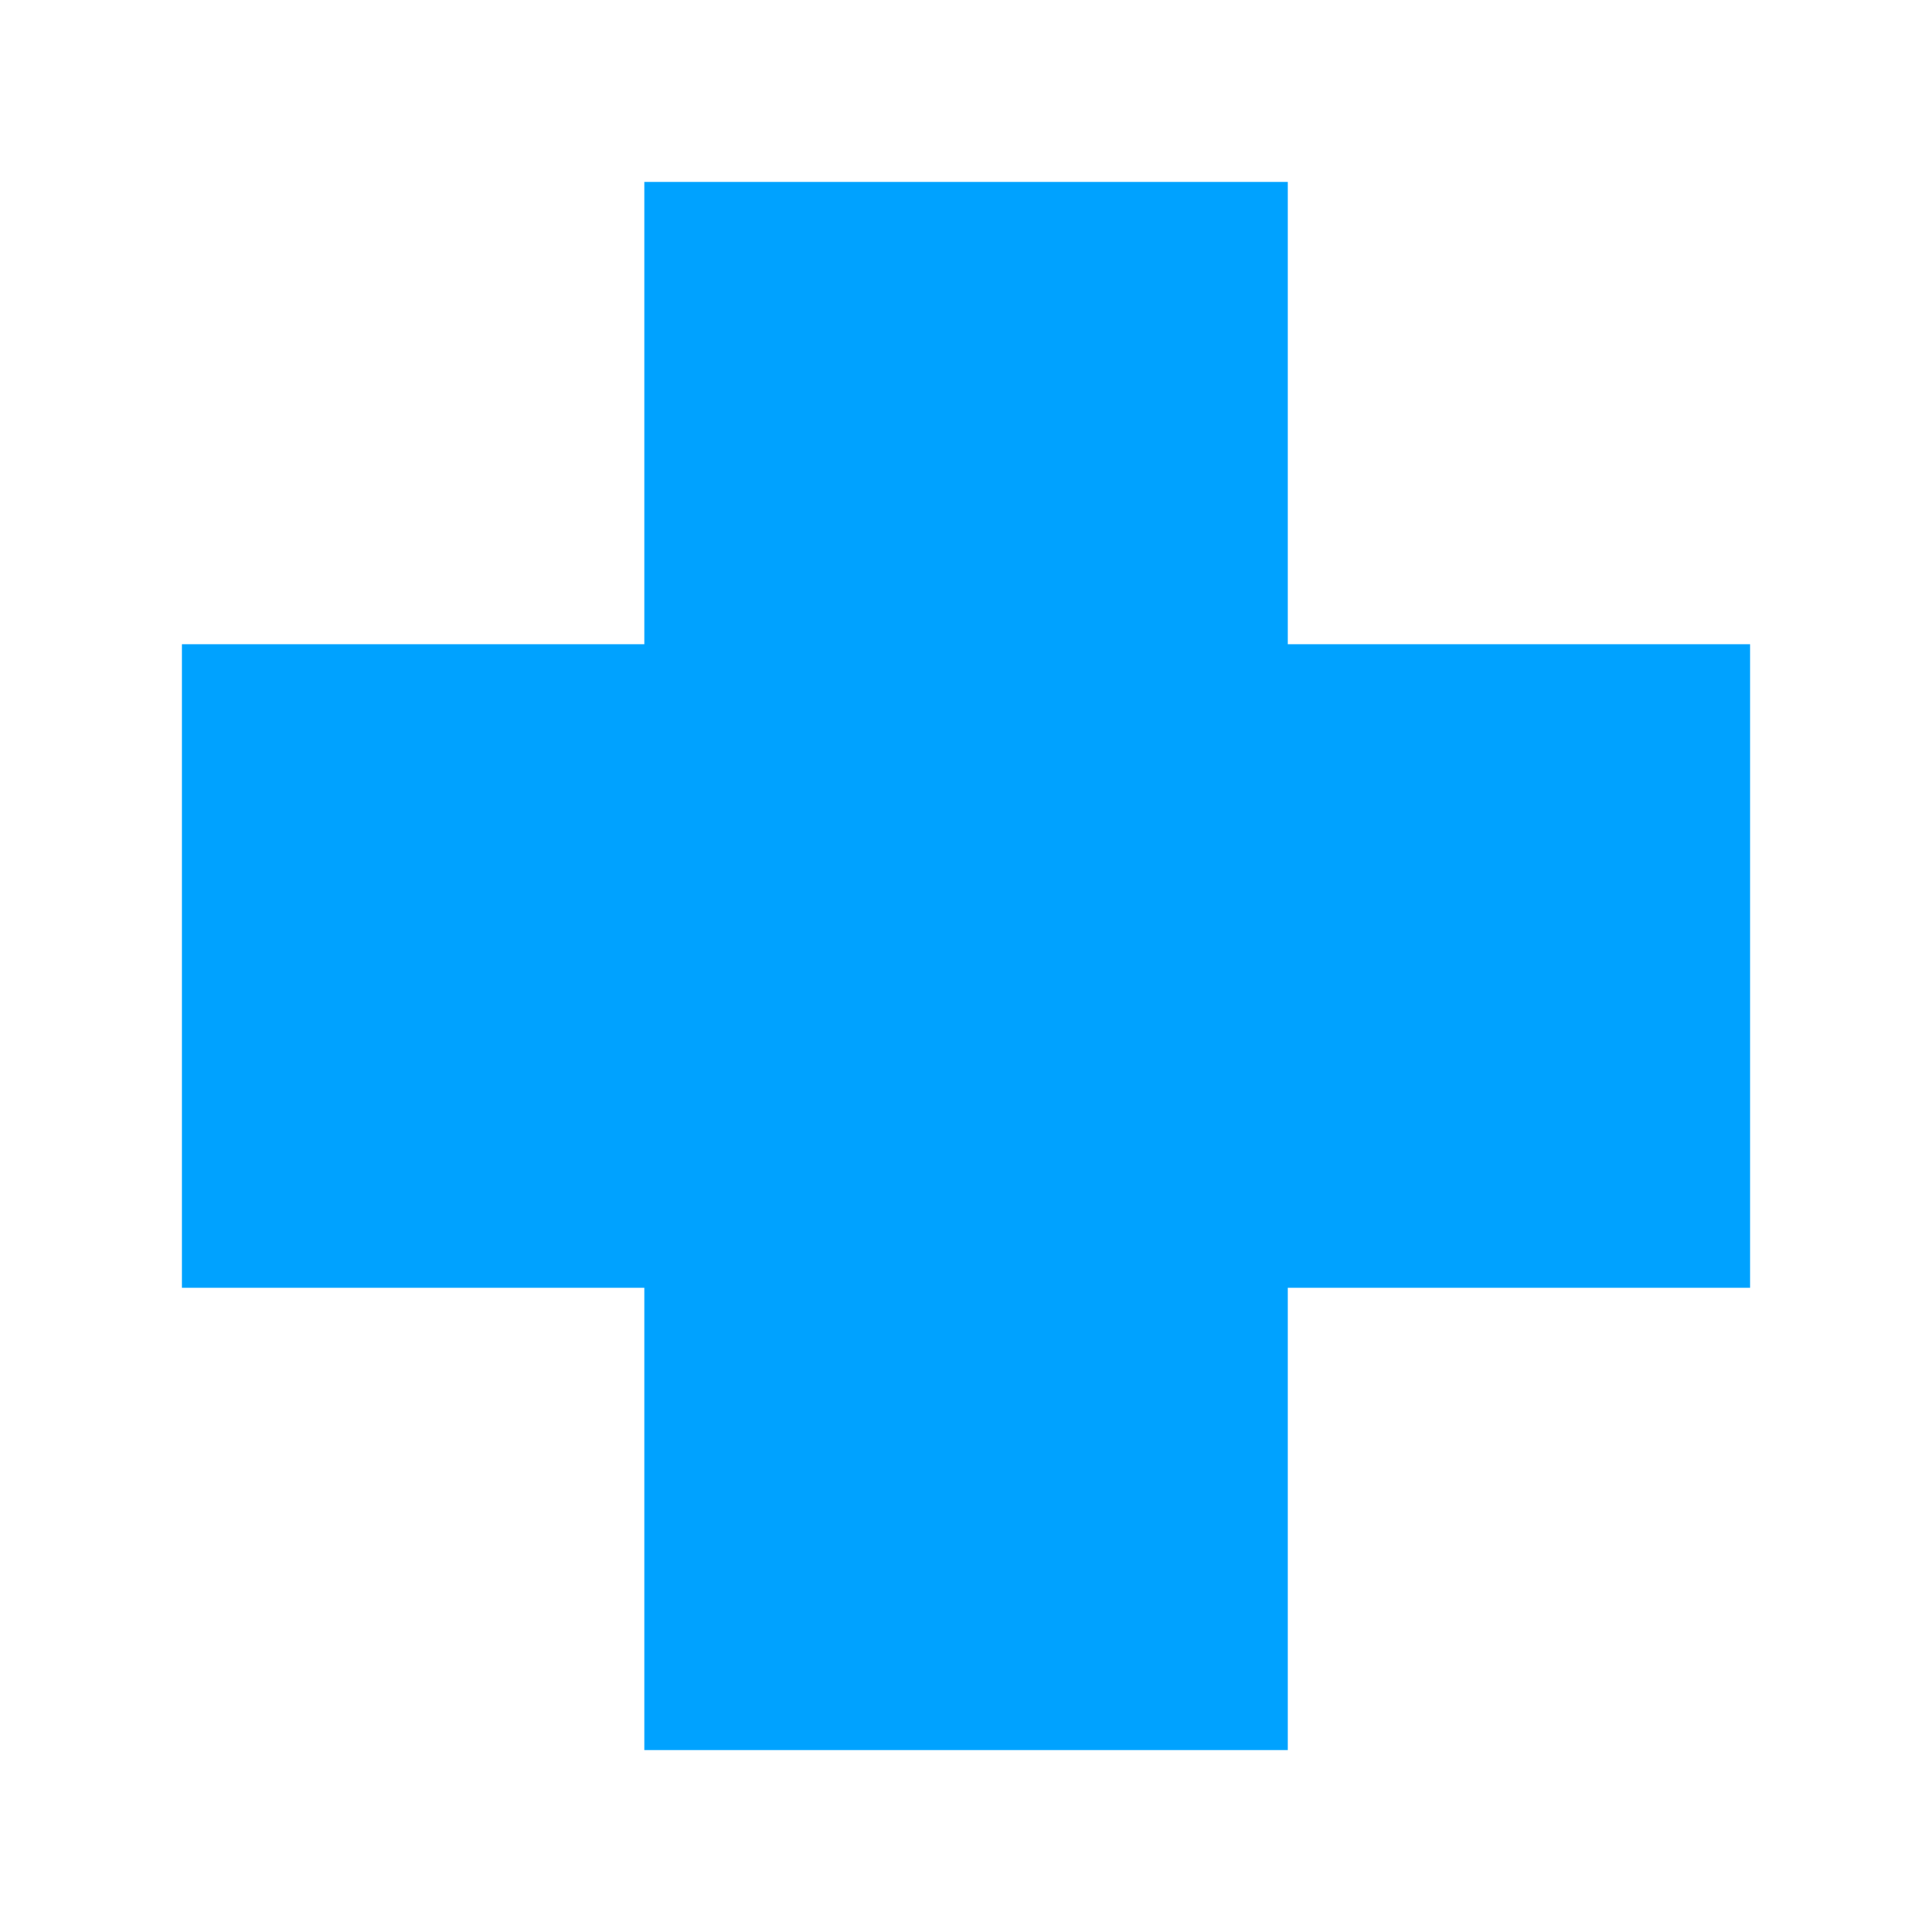
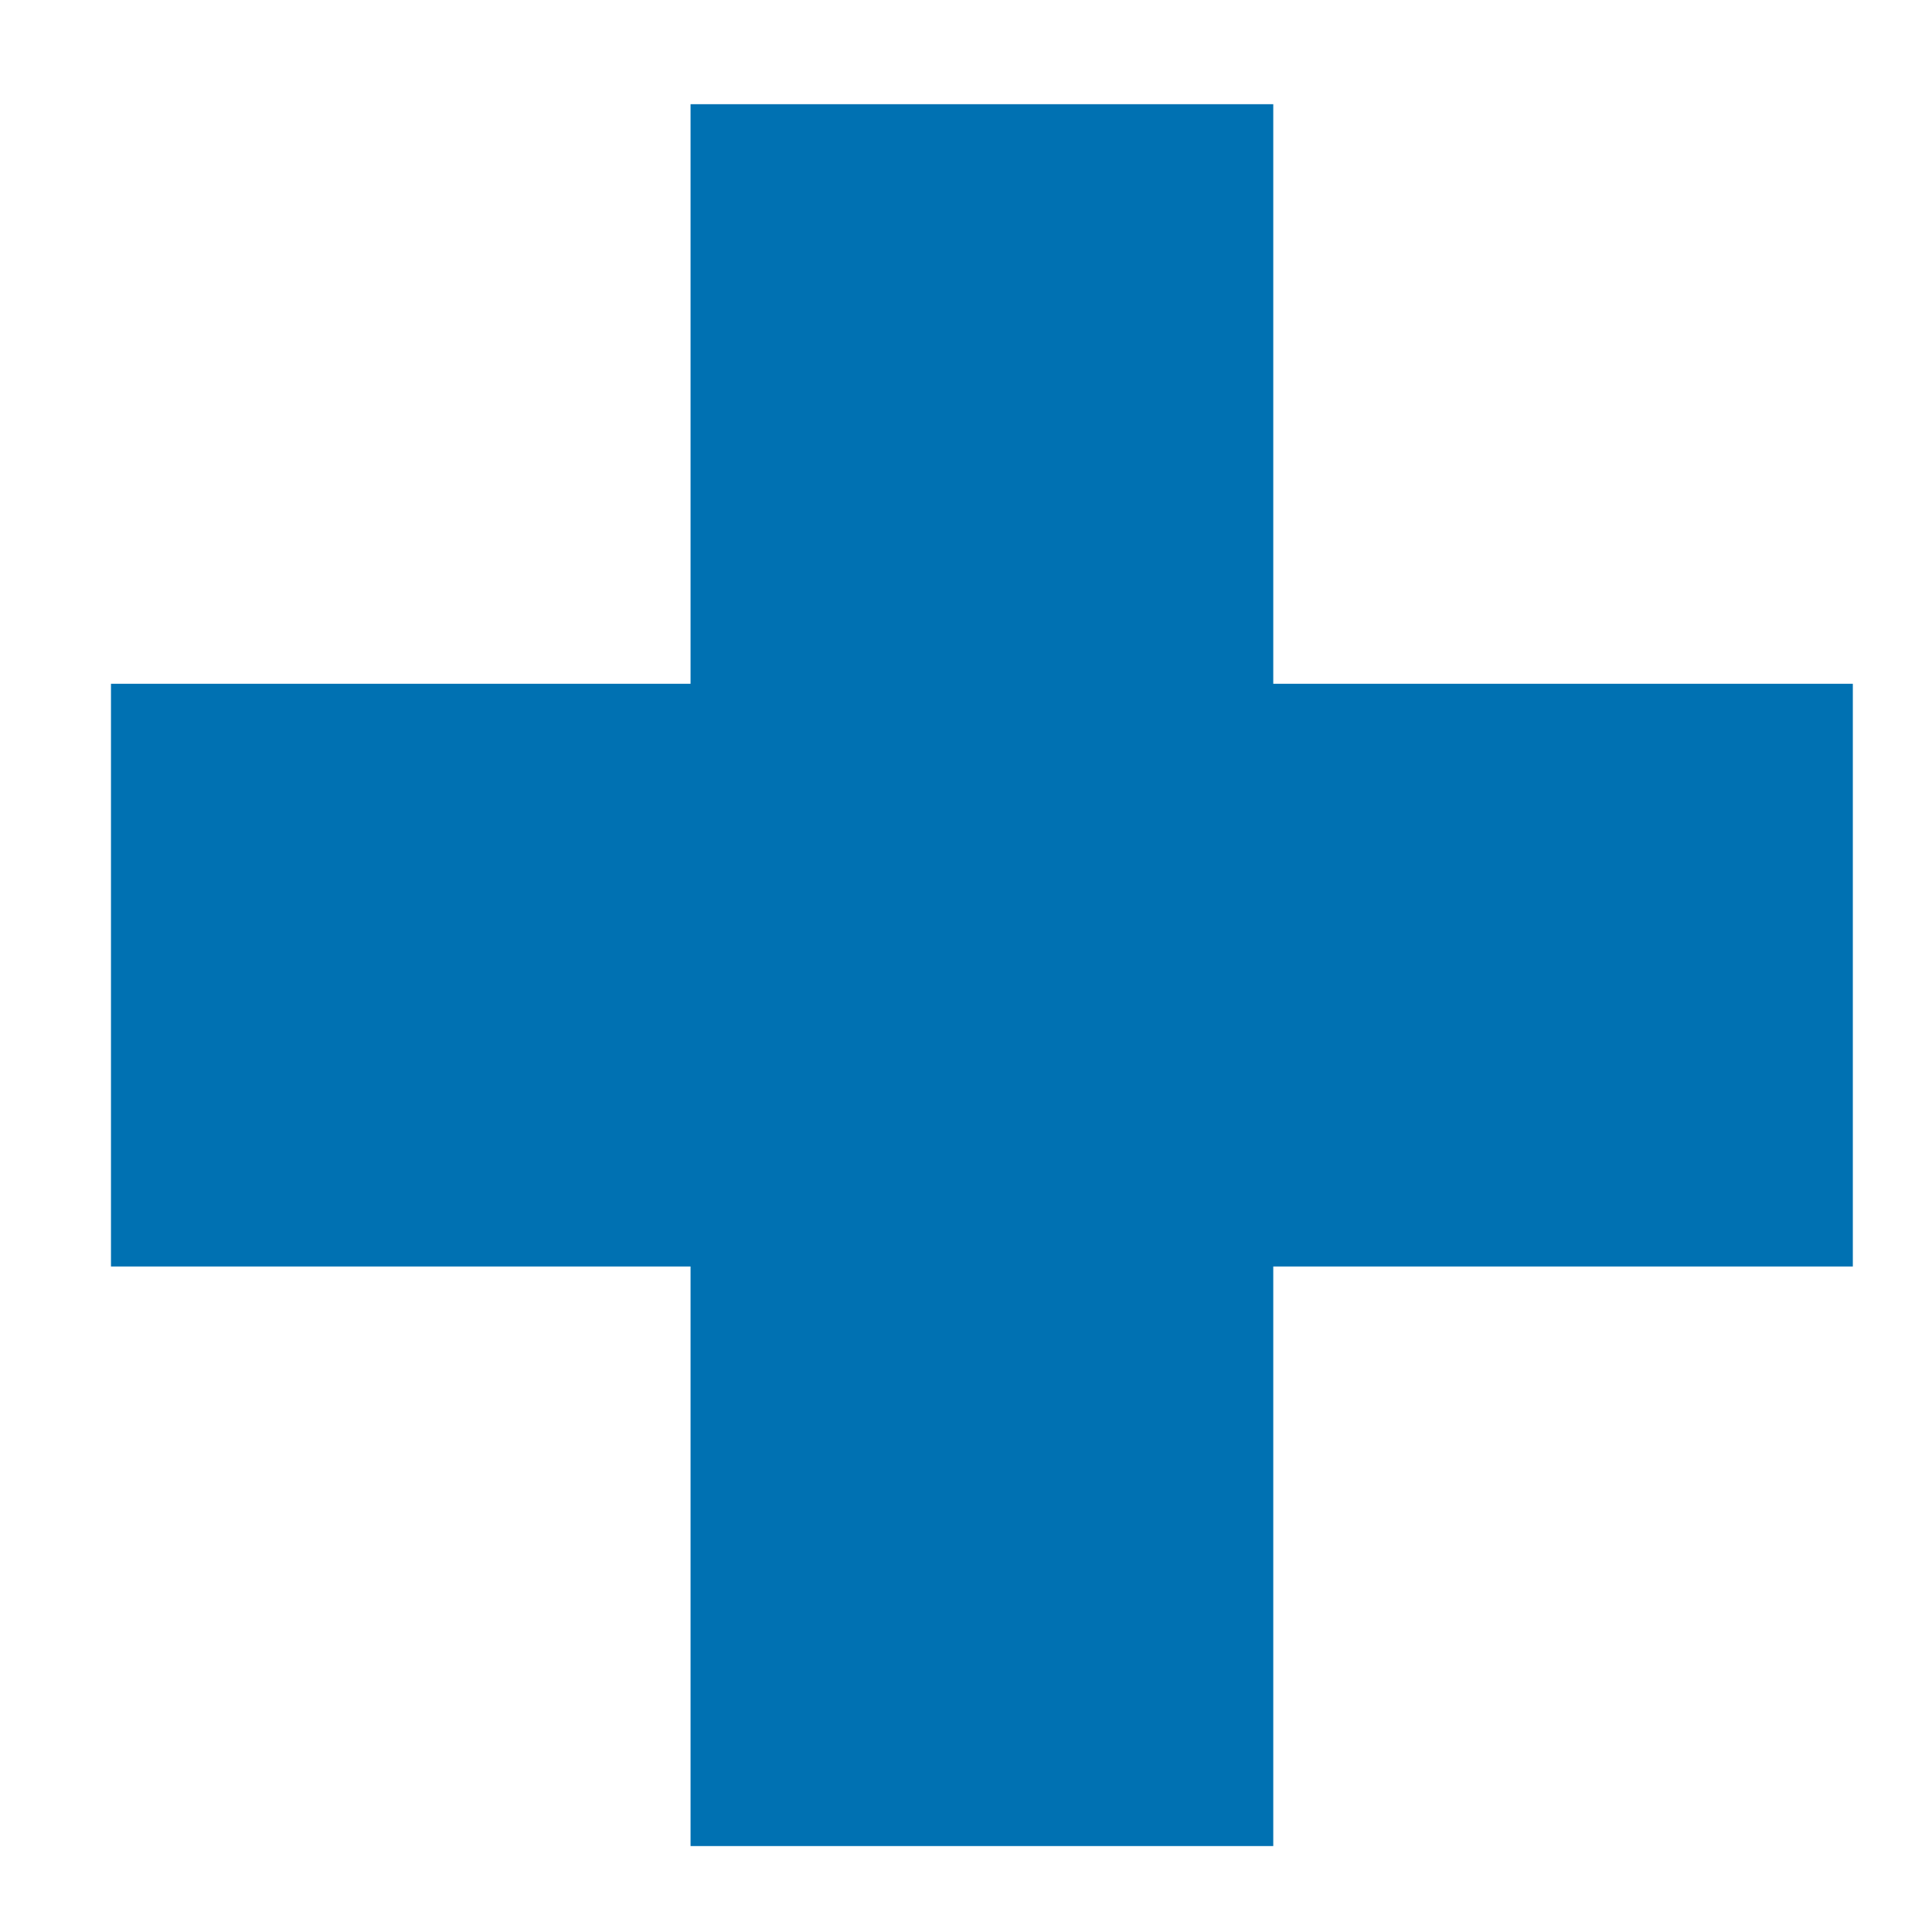
- <svg xmlns="http://www.w3.org/2000/svg" version="1.1" x="0px" y="0px" width="32px" height="32px" viewBox="0 0 32 32" enable-background="new 0 0 32 32" xml:space="preserve">
-   <g id="Layer_2">
-     <g>
-       <polygon fill="#00a2ff" points="10.672,28.987 10.672,21.33 3.013,21.33 3.013,10.67 10.672,10.67 10.672,3.013 21.33,3.013      21.33,10.67 28.987,10.67 28.987,21.33 21.33,21.33 21.33,28.987    " />
-     </g>
-   </g>
+ <svg xmlns="http://www.w3.org/2000/svg" version="1.1" id="Layer_1" x="0px" y="0px" viewBox="0 0 1800 1800" style="enable-background:new 0 0 1800 1800;" xml:space="preserve">
+   <polygon fill="#0071b2" points="1186.27,637.06 1186.27,97.08 643.37,97.08 643.37,637.06 103.39,637.06 103.39,1179.96 643.37,1179.96   643.37,1719.93 1186.27,1719.93 1186.27,1179.96 1726.24,1179.96 1726.24,637.06 " />
</svg>
